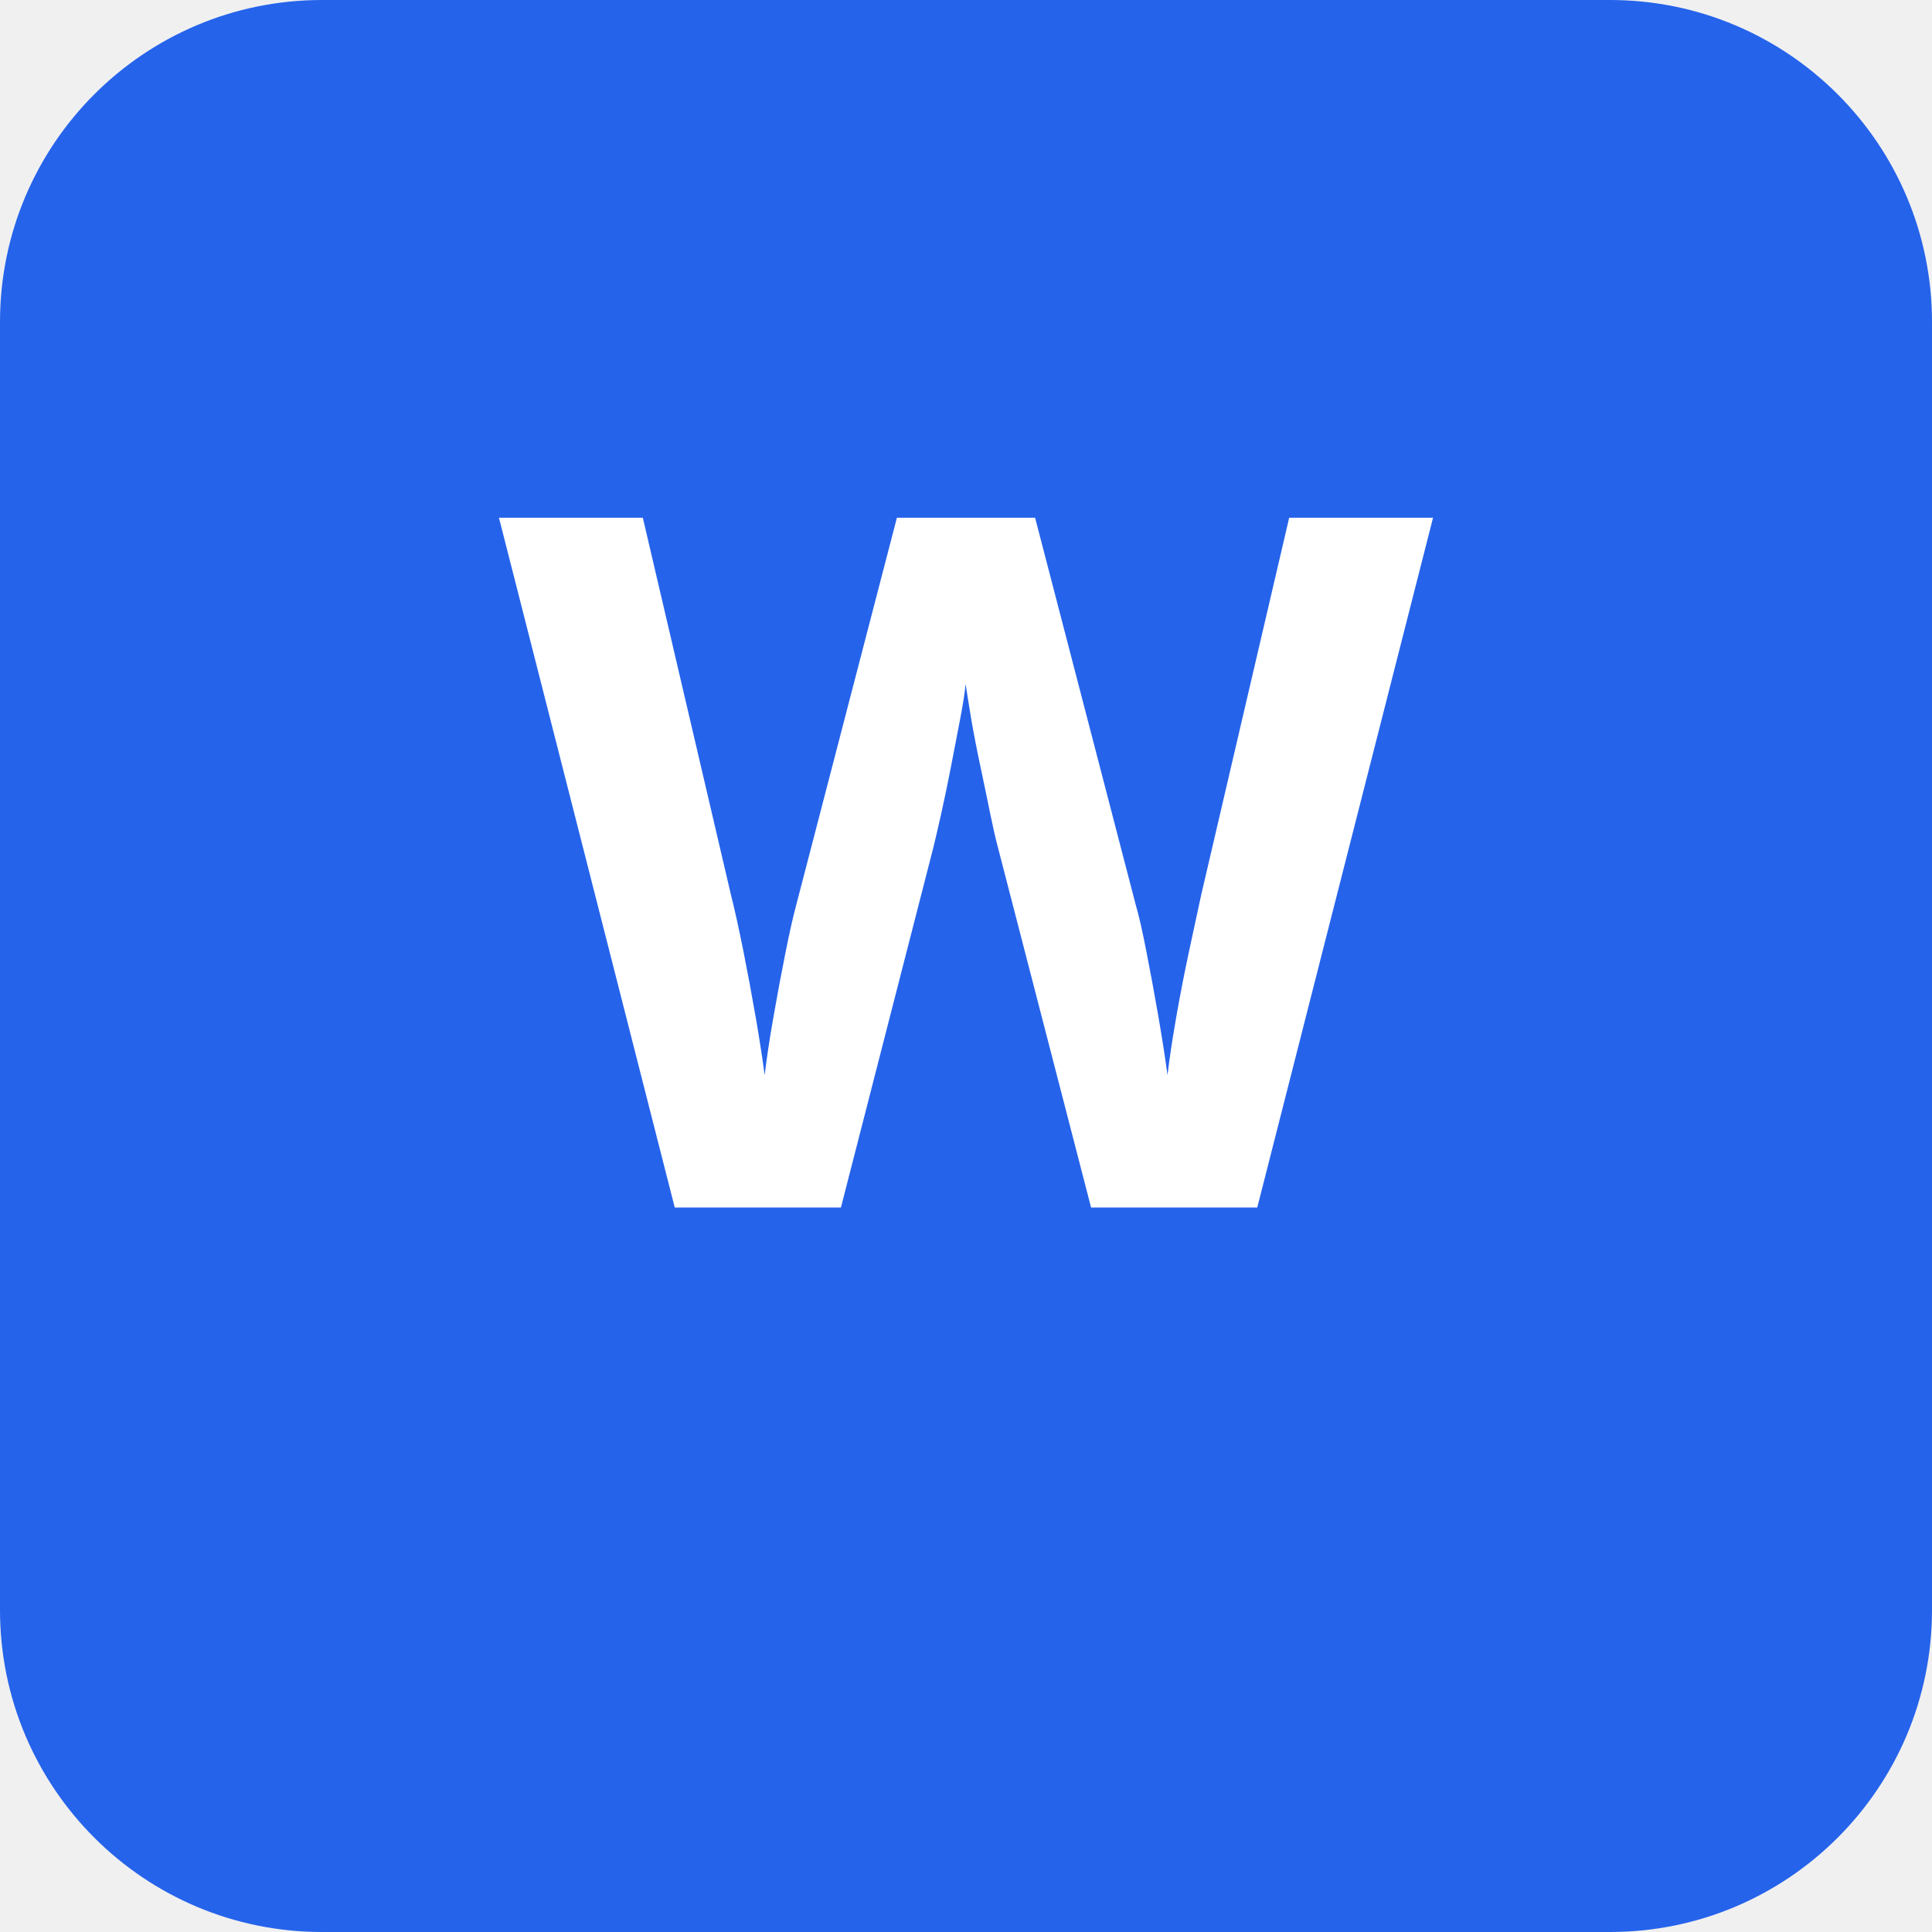
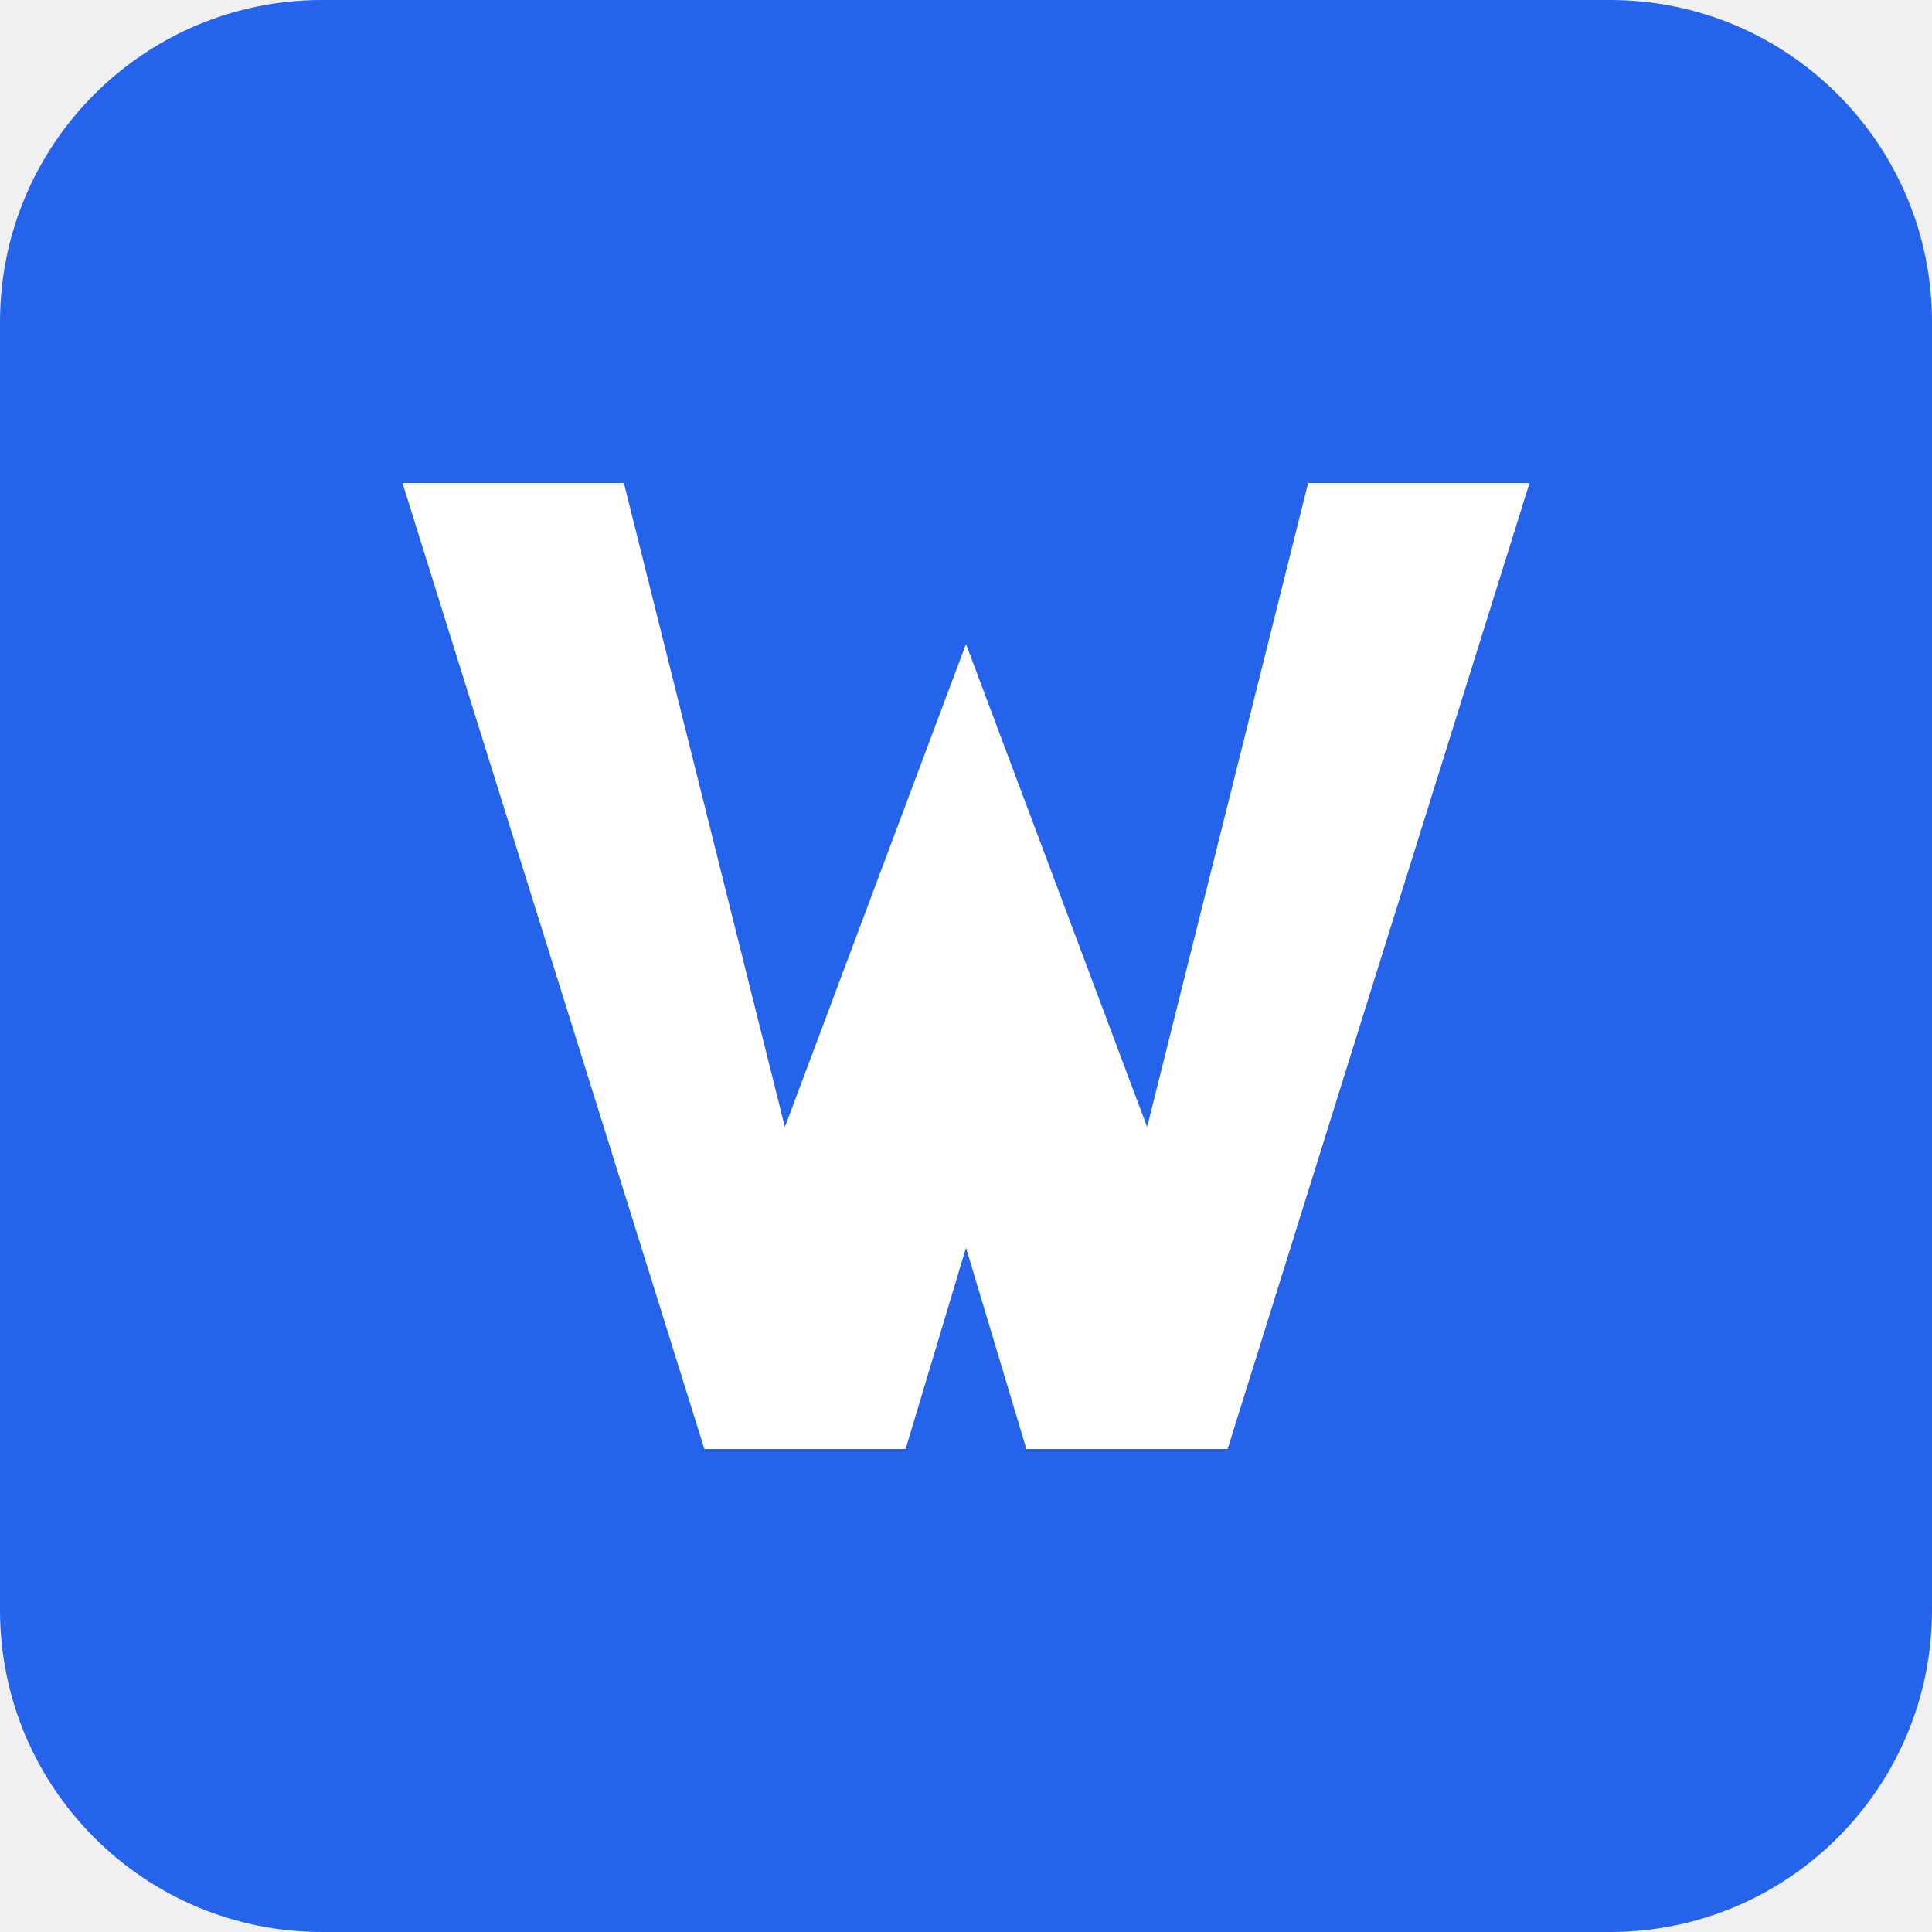
<svg xmlns="http://www.w3.org/2000/svg" viewBox="0 0 192 192" width="192" height="192">
  <rect width="192" height="192" rx="32" fill="#2563eb" />
-   <text x="96" y="120" text-anchor="middle" font-family="system-ui, sans-serif" font-weight="bold" font-size="96" fill="white">W</text>
+   <path d="M40 48 L62 48 L78 112 L96 64 L114 112 L130 48 L152 48 L122 144 L102 144 L96 124 L90 144 L70 144 Z" fill="white" />
</svg>
